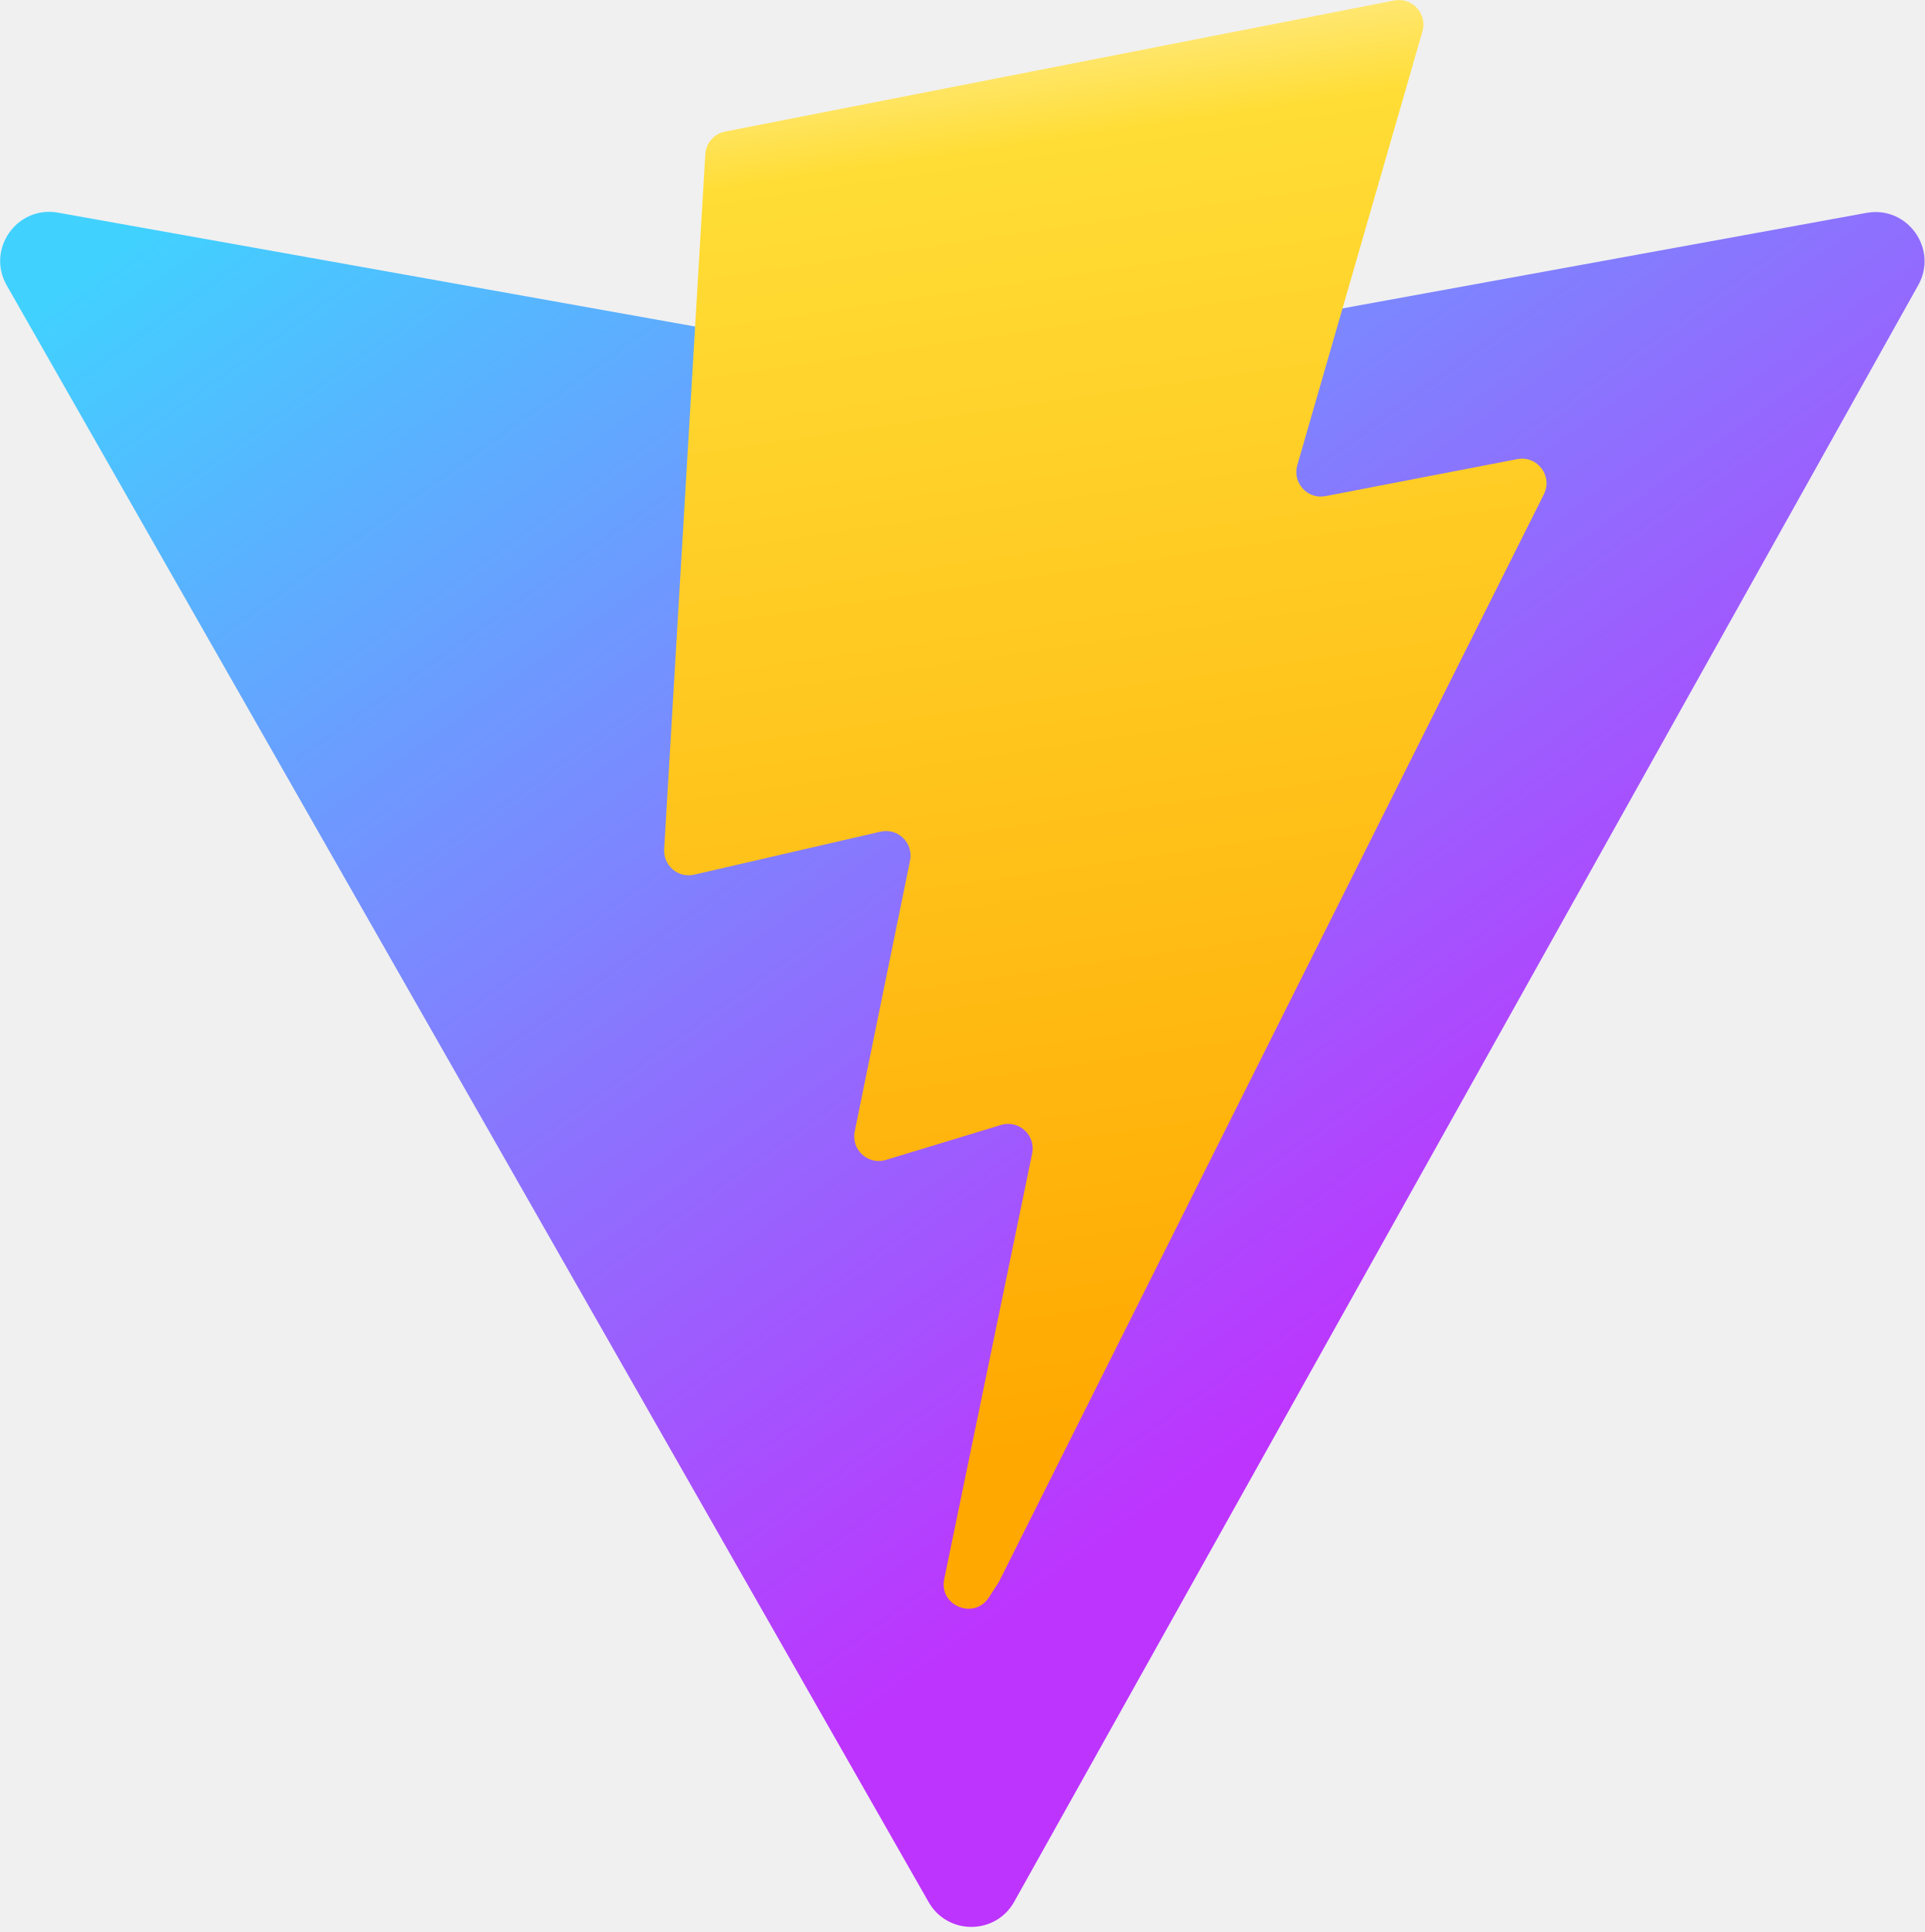
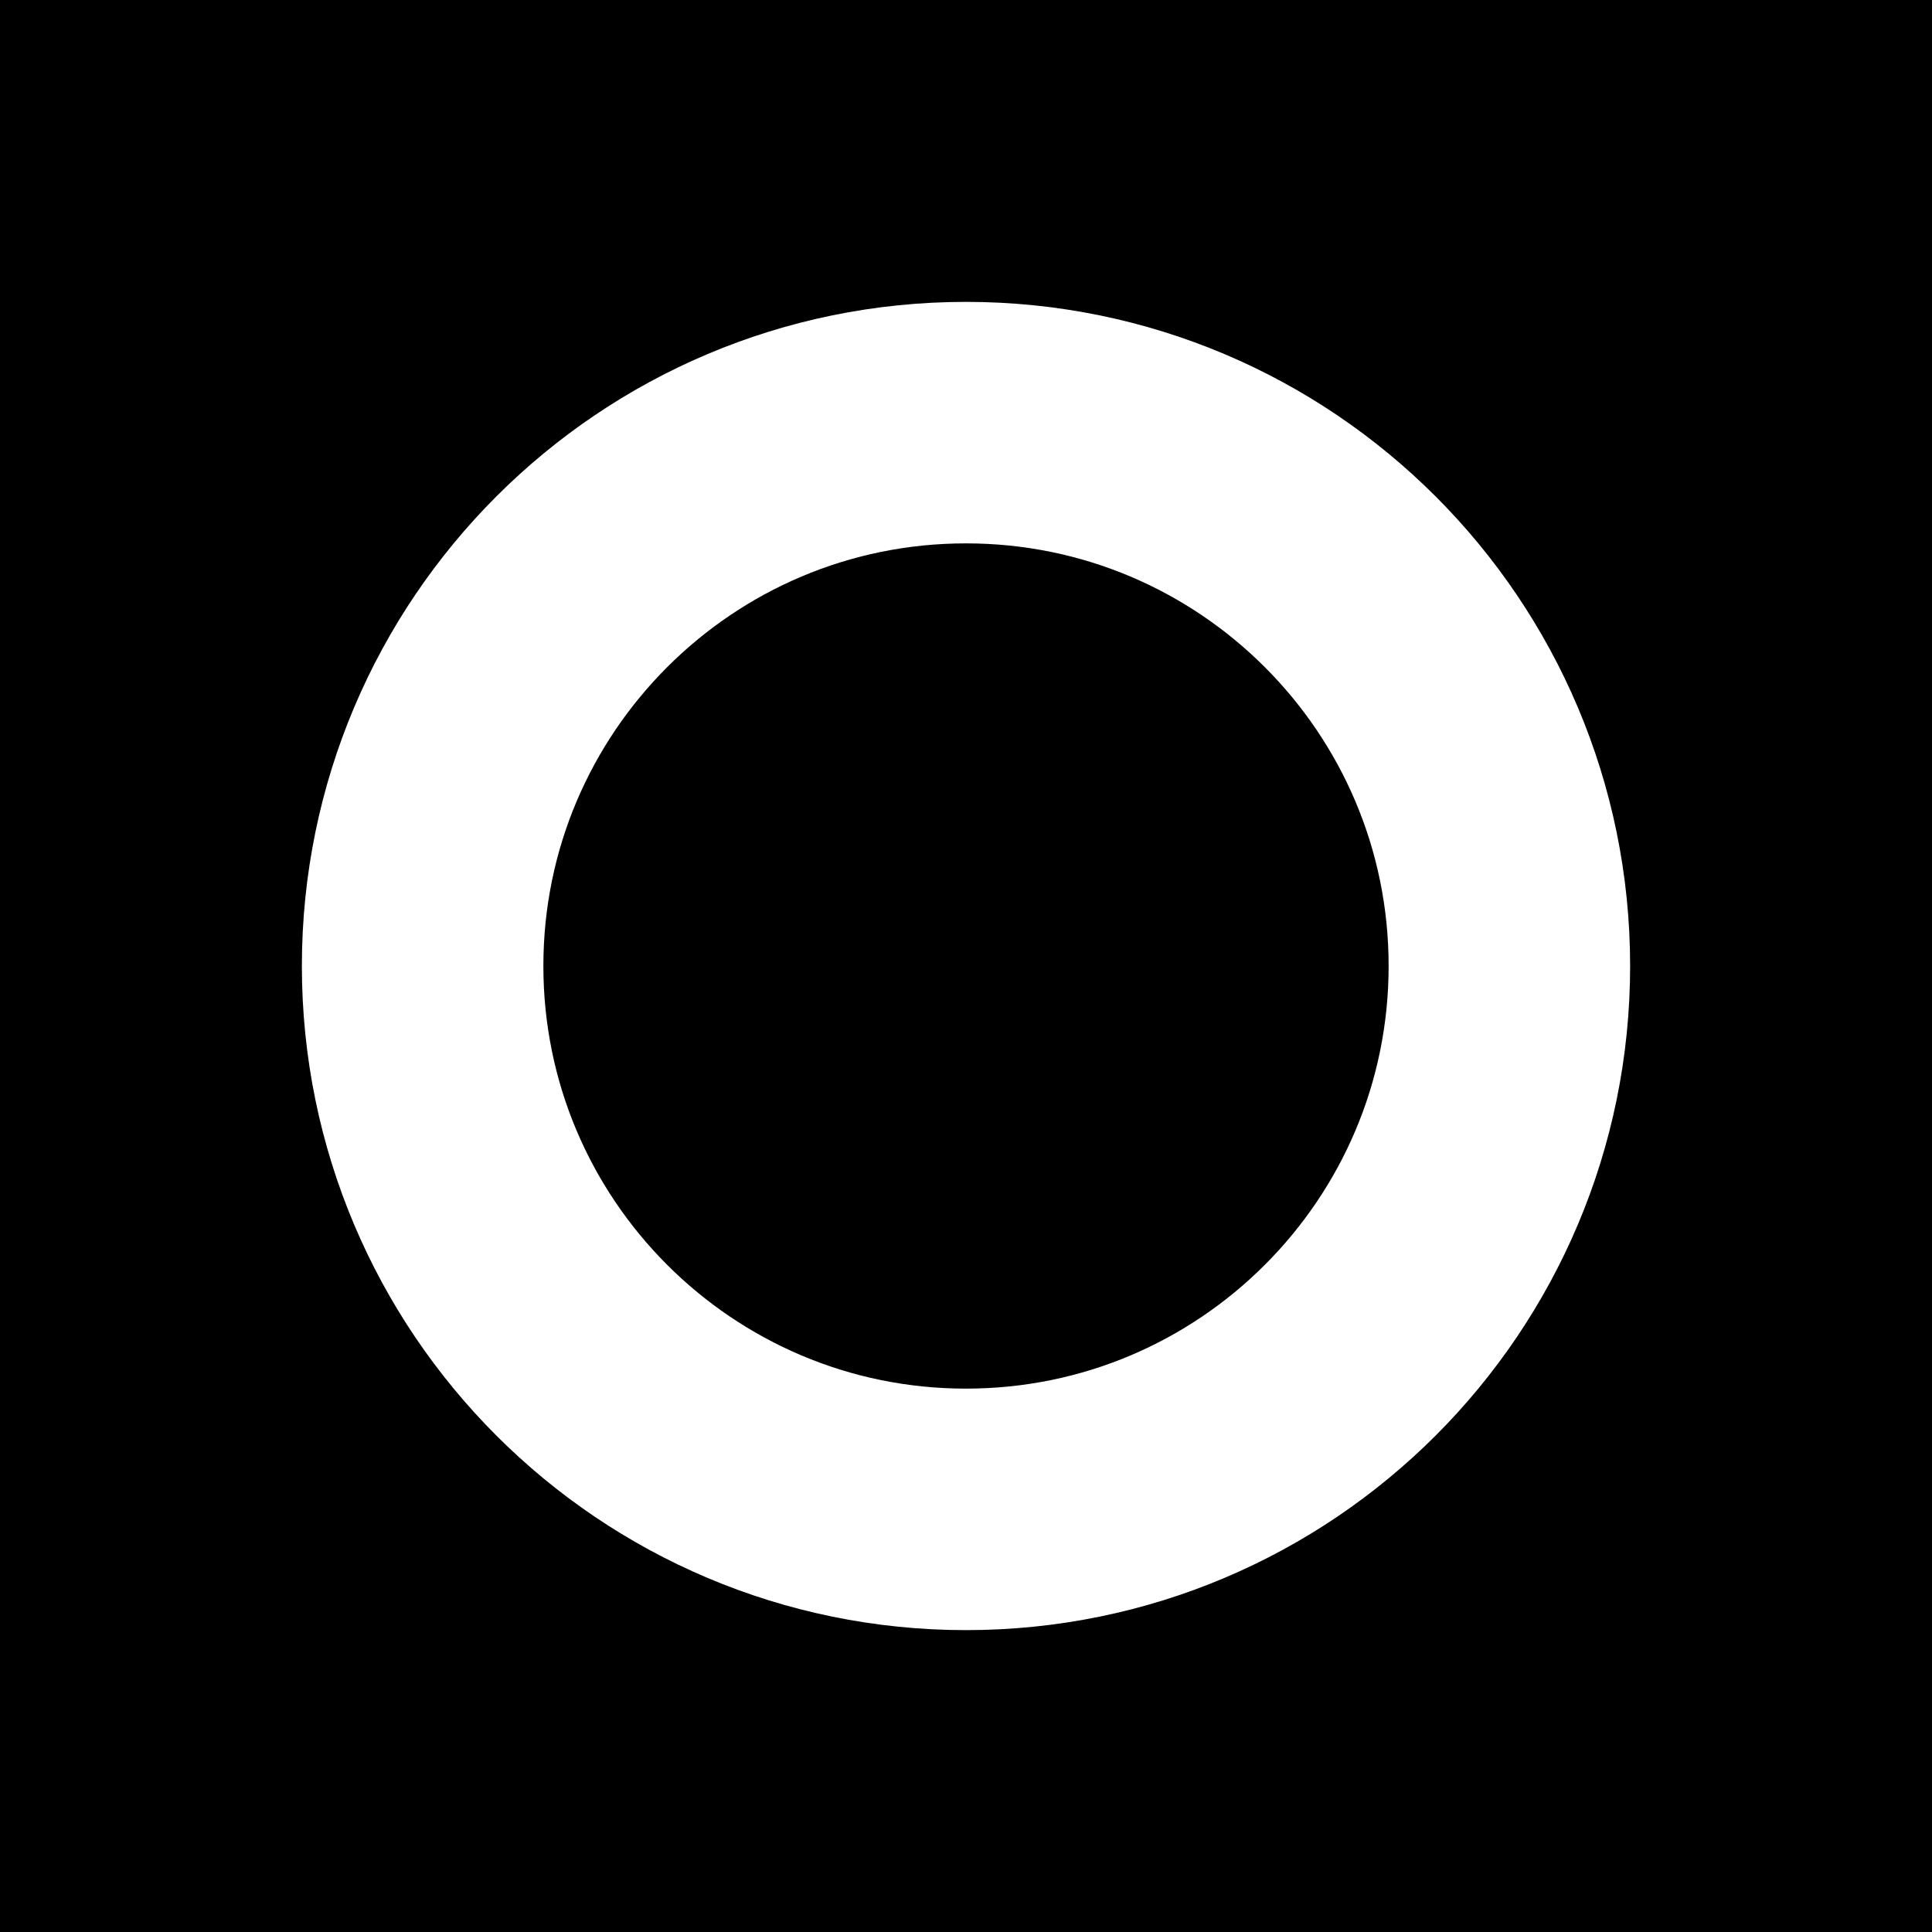
- <svg xmlns="http://www.w3.org/2000/svg" aria-hidden="true" role="img" class="iconify iconify--logos" width="31.88" height="32" preserveAspectRatio="xMidYMid meet" viewBox="0 0 256 257">
-   <defs>
-     <linearGradient id="IconifyId1813088fe1fbc01fb466" x1="-.828%" x2="57.636%" y1="7.652%" y2="78.411%">
-       <stop offset="0%" stop-color="#41D1FF" />
-       <stop offset="100%" stop-color="#BD34FE" />
-     </linearGradient>
-     <linearGradient id="IconifyId1813088fe1fbc01fb467" x1="43.376%" x2="50.316%" y1="2.242%" y2="89.03%">
-       <stop offset="0%" stop-color="#FFEA83" />
-       <stop offset="8.333%" stop-color="#FFDD35" />
-       <stop offset="100%" stop-color="#FFA800" />
-     </linearGradient>
-   </defs>
-   <path fill="url(#IconifyId1813088fe1fbc01fb466)" d="M255.153 37.938L134.897 252.976c-2.483 4.44-8.862 4.466-11.382.048L.875 37.958c-2.746-4.814 1.371-10.646 6.827-9.67l120.385 21.517a6.537 6.537 0 0 0 2.322-.004l117.867-21.483c5.438-.991 9.574 4.796 6.877 9.62Z" />
-   <path fill="url(#IconifyId1813088fe1fbc01fb467)" d="M185.432.063L96.44 17.501a3.268 3.268 0 0 0-2.634 3.014l-5.474 92.456a3.268 3.268 0 0 0 3.997 3.378l24.777-5.718c2.318-.535 4.413 1.507 3.936 3.838l-7.361 36.047c-.495 2.426 1.782 4.5 4.151 3.78l15.304-4.649c2.372-.72 4.652 1.36 4.15 3.788l-11.698 56.621c-.732 3.542 3.979 5.473 5.943 2.437l1.313-2.028l72.516-144.72c1.215-2.423-.88-5.186-3.54-4.672l-25.505 4.922c-2.396.462-4.435-1.77-3.759-4.114l16.646-57.705c.677-2.35-1.37-4.583-3.769-4.113Z" />
+ <svg xmlns="http://www.w3.org/2000/svg" width="32" height="32" viewBox="0 0 32 32" fill="none">
+   <rect width="32" height="32" fill="black" />
+   <rect x="7" y="7" width="18" height="18" rx="9" stroke="white" stroke-width="4" />
</svg>
